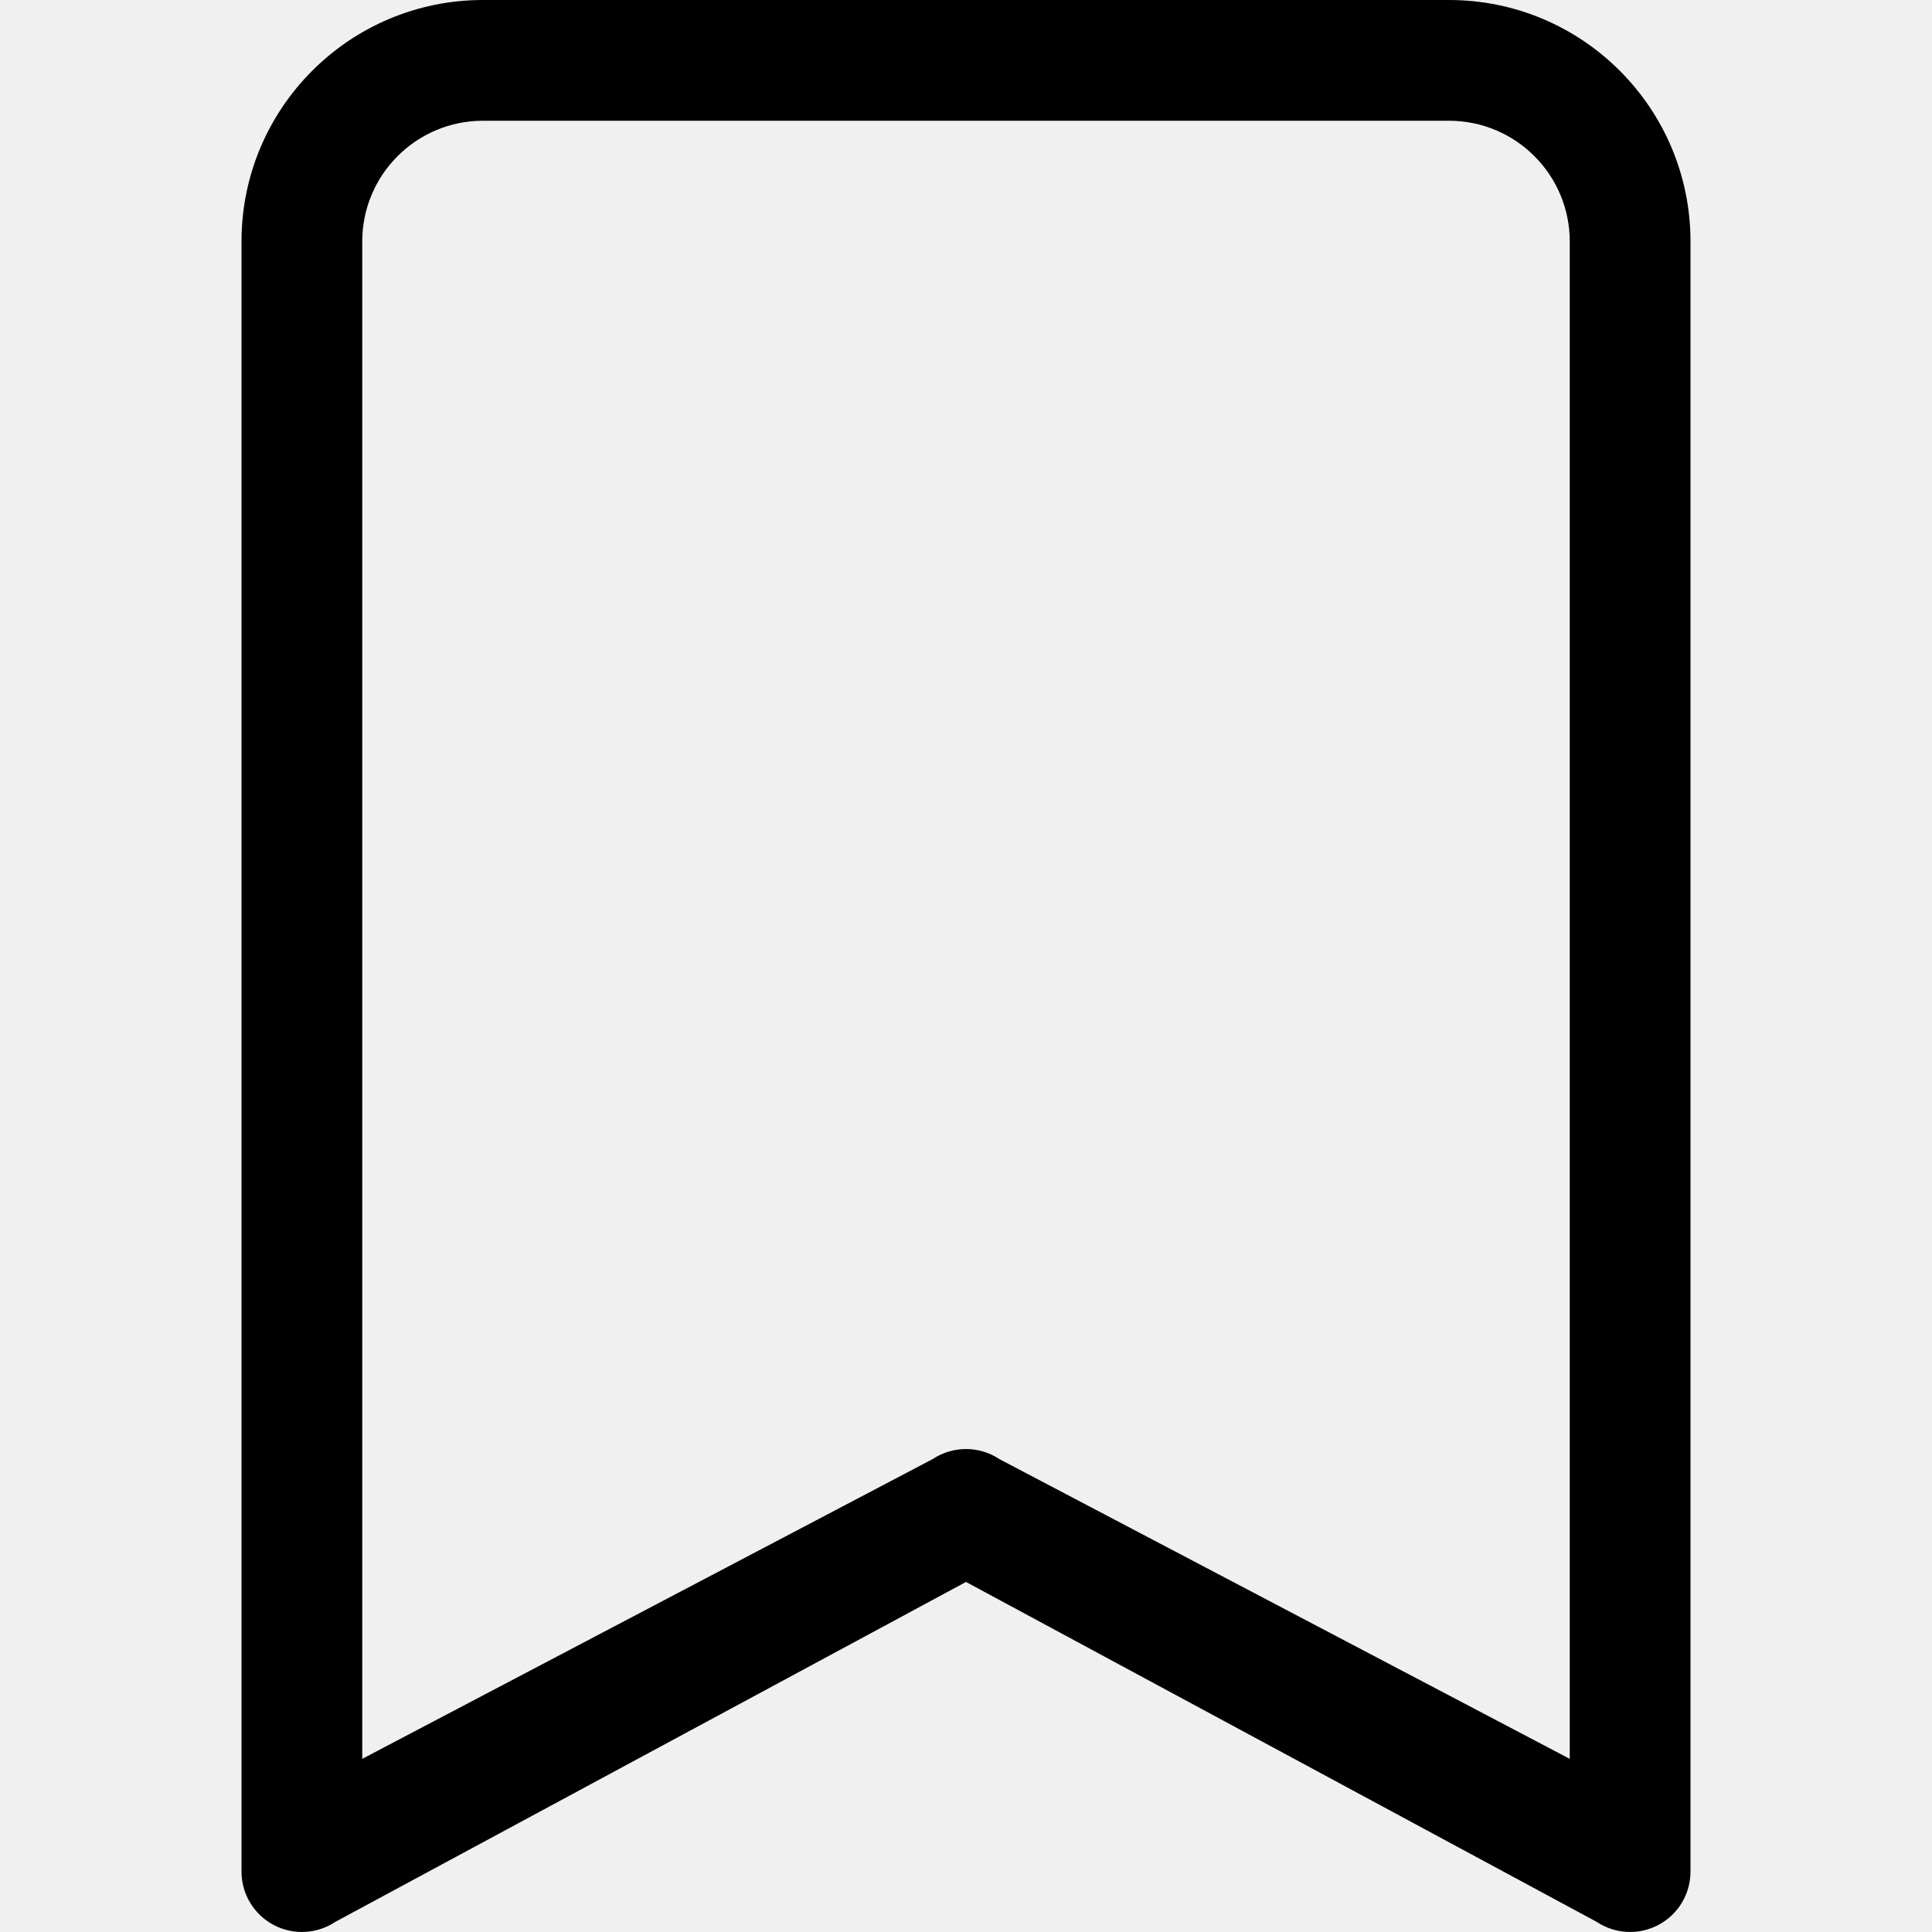
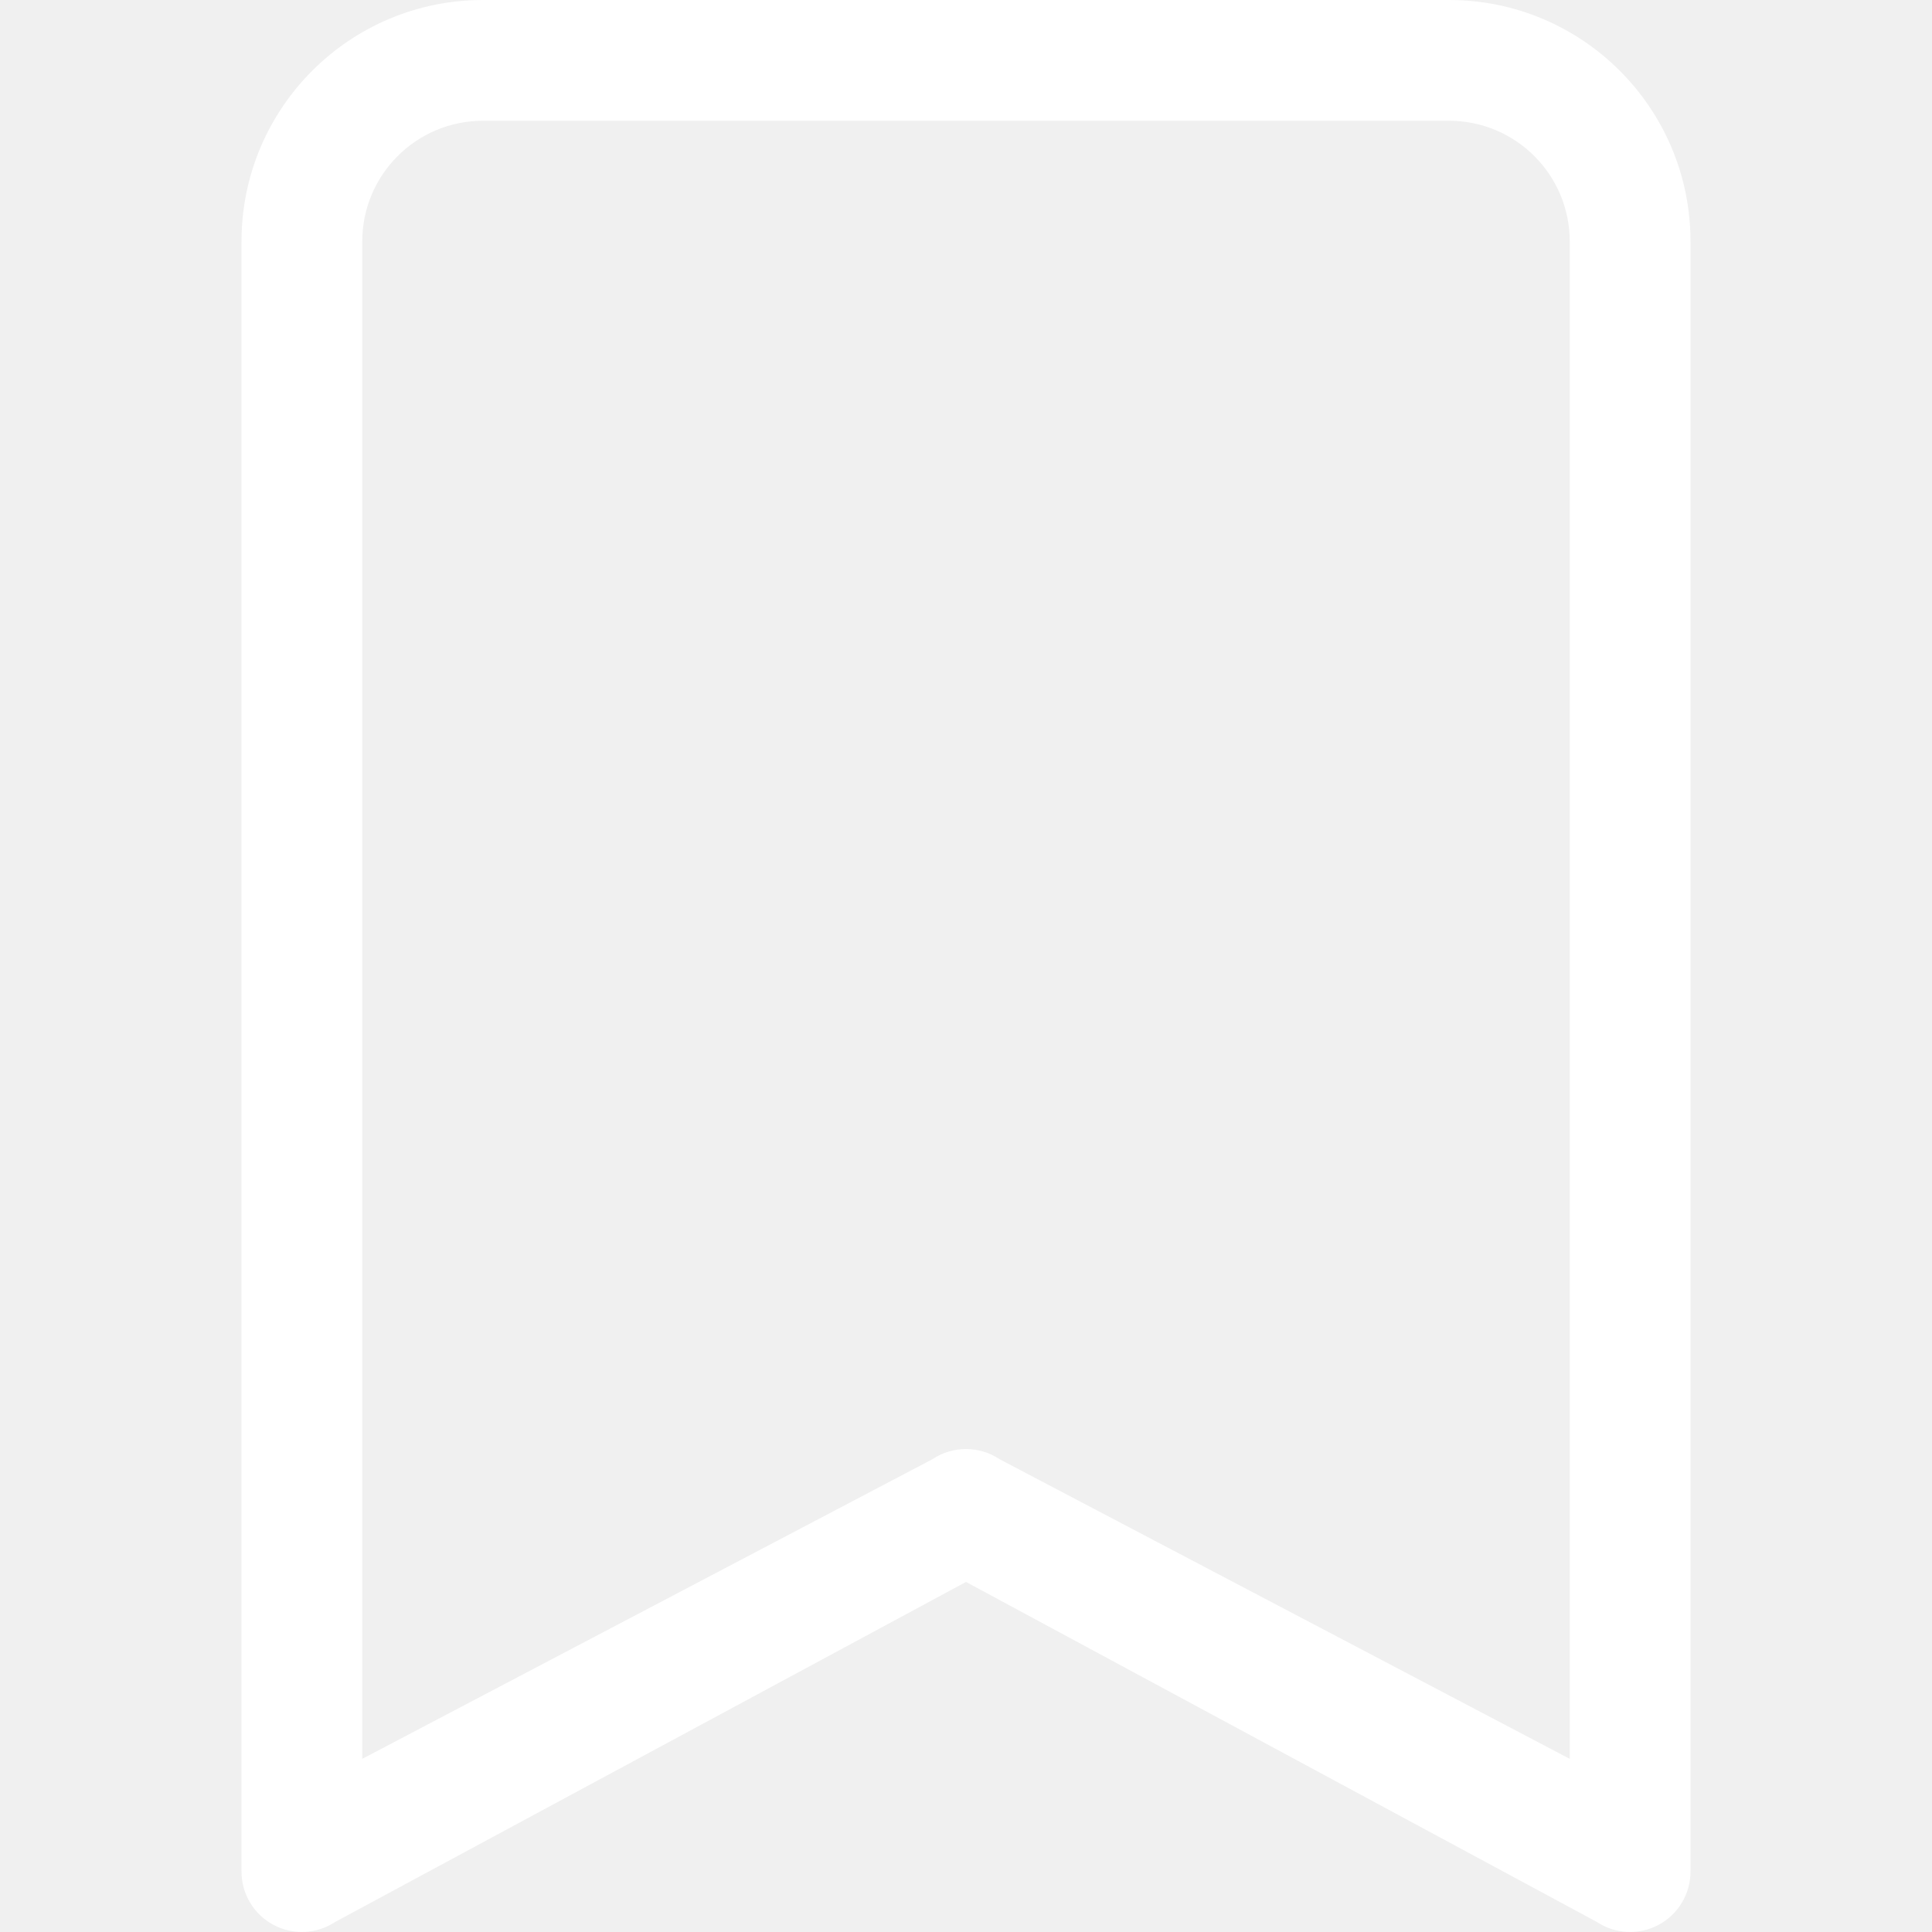
- <svg xmlns="http://www.w3.org/2000/svg" width="16" height="16" fill="currentColor" class="bi bi-bookmark" viewBox="0 0 16 16">
+ <svg xmlns="http://www.w3.org/2000/svg" width="16" height="16" fill="white" class="bi bi-bookmark" viewBox="0 0 16 16">
  <path d="M2 2a2 2 0 0 1 2-2h8a2 2 0 0 1 2 2v13.5a.5.5 0 0 1-.777.416L8 13.101l-5.223 2.815A.5.5 0 0 1 2 15.5zm2-1a1 1 0 0 0-1 1v12.566l4.723-2.482a.5.5 0 0 1 .554 0L13 14.566V2a1 1 0 0 0-1-1z" />
</svg>
